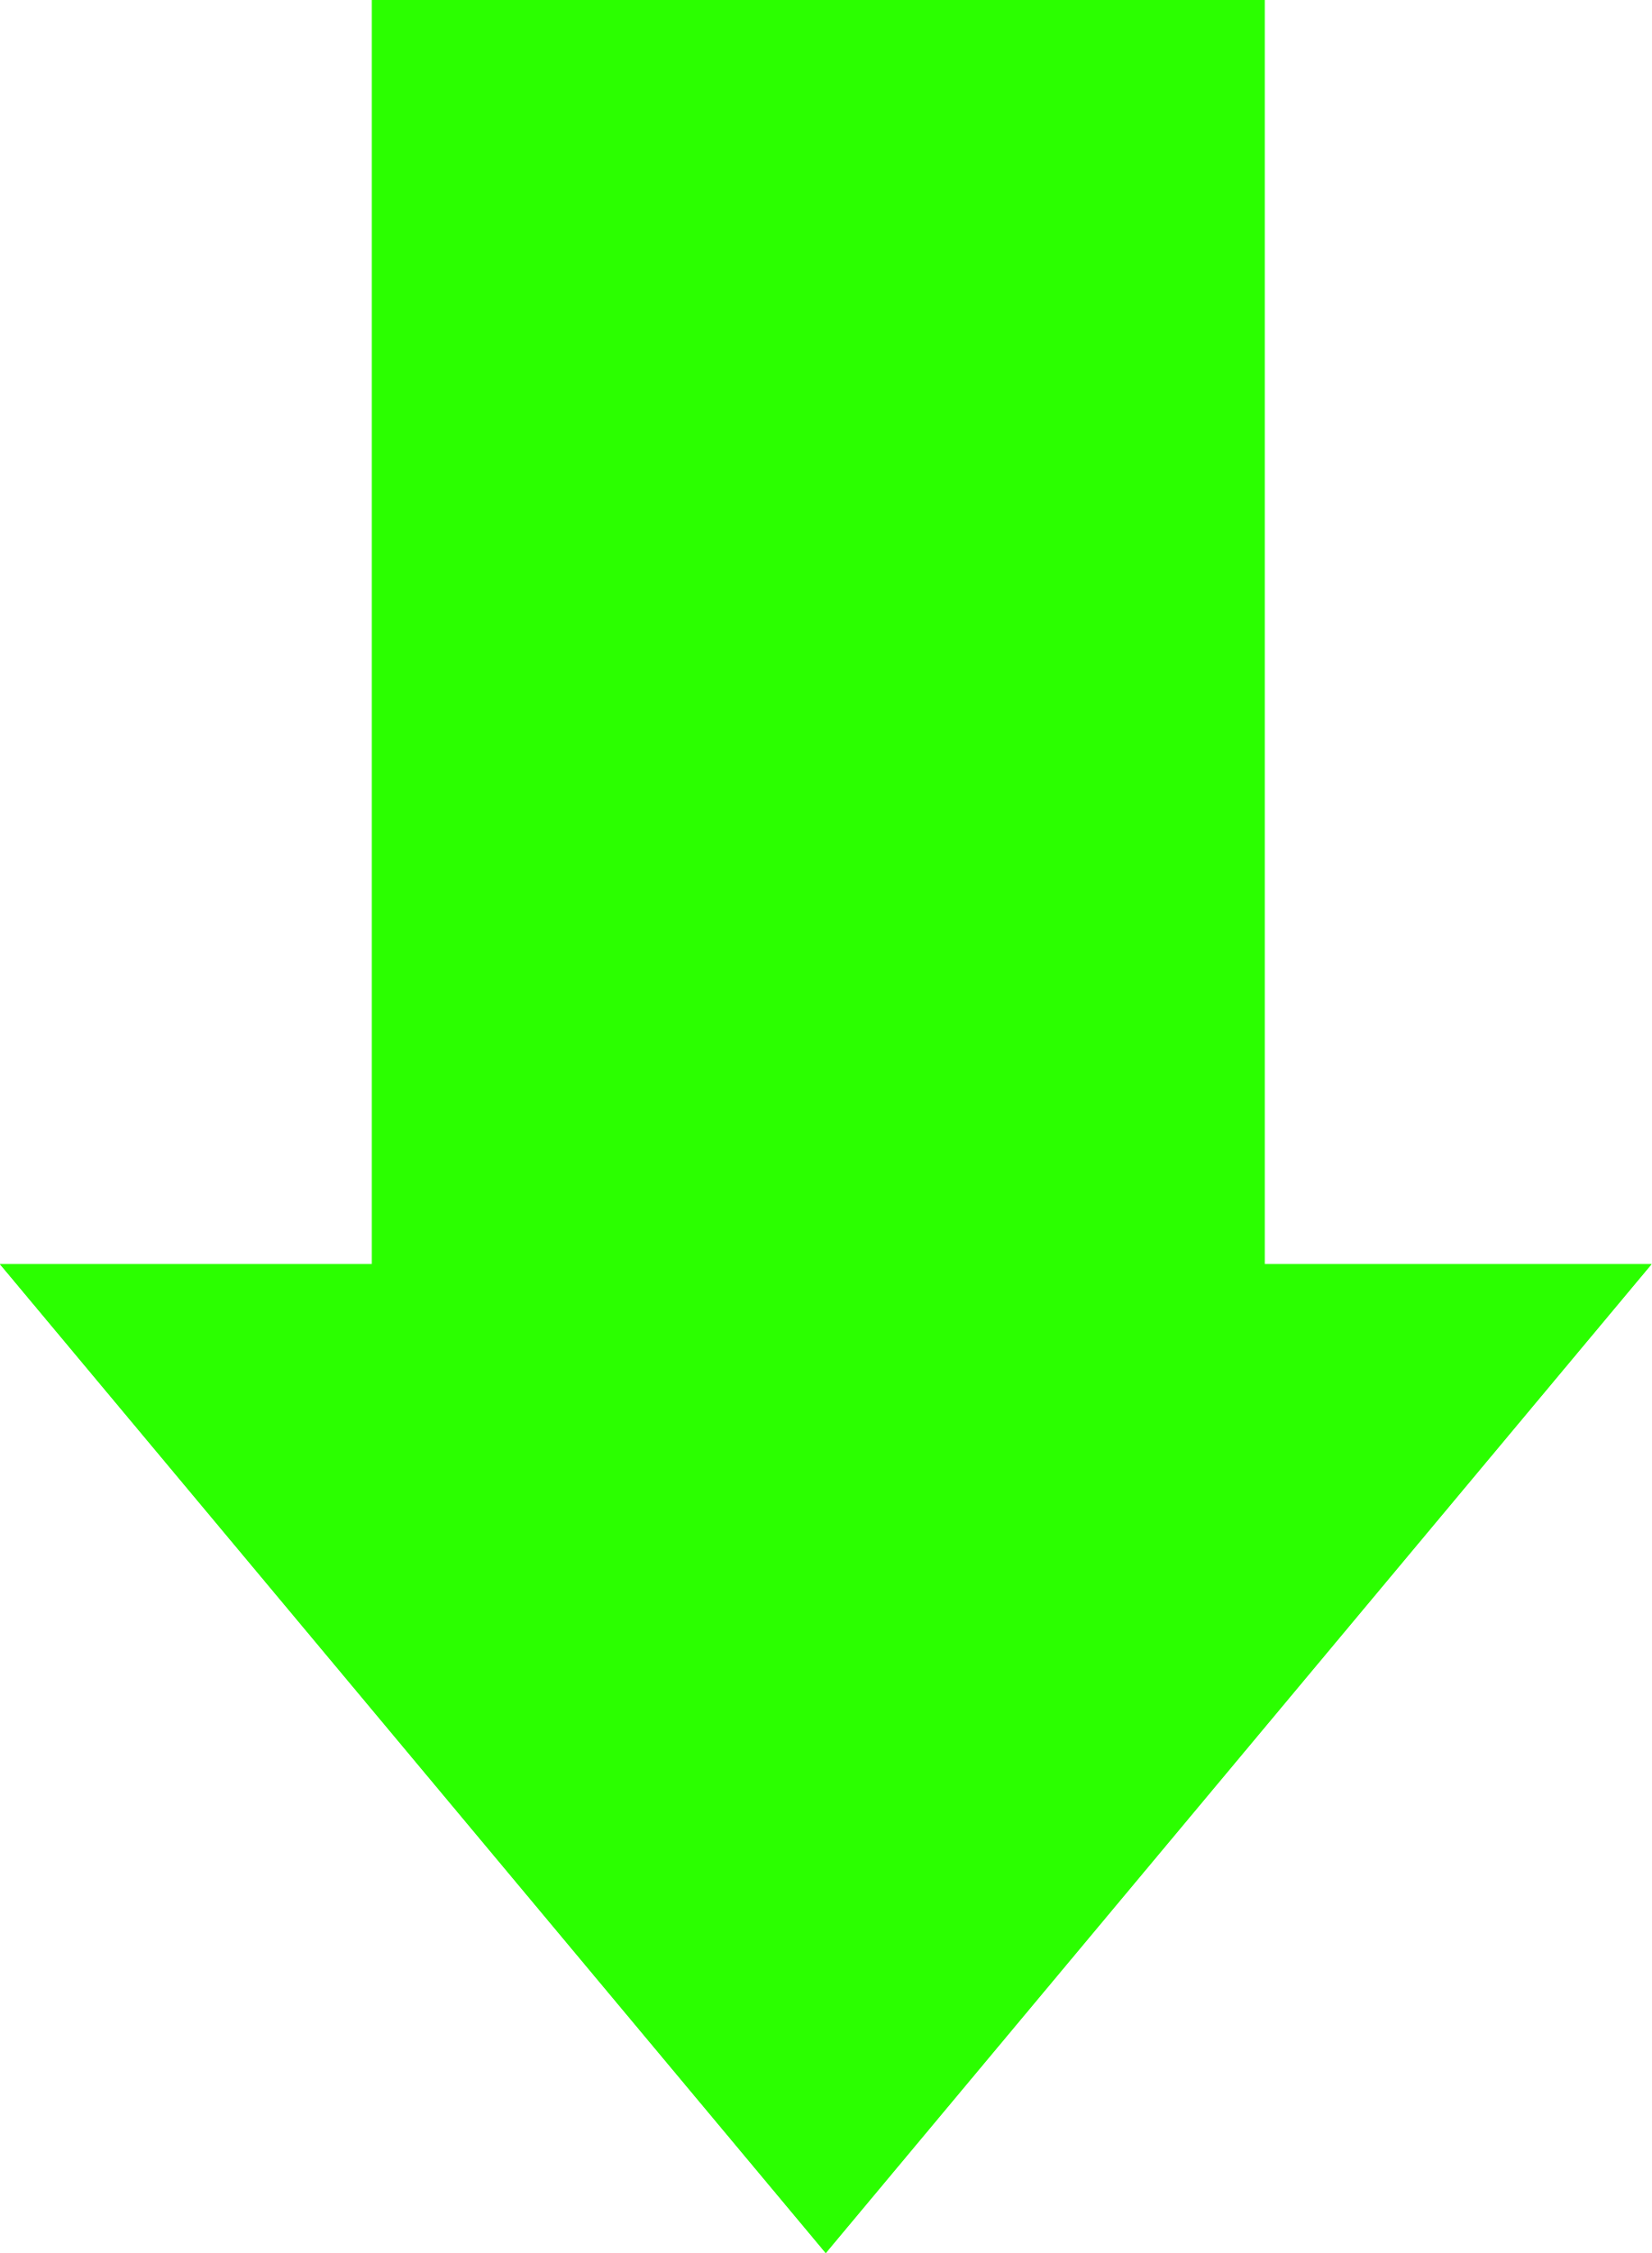
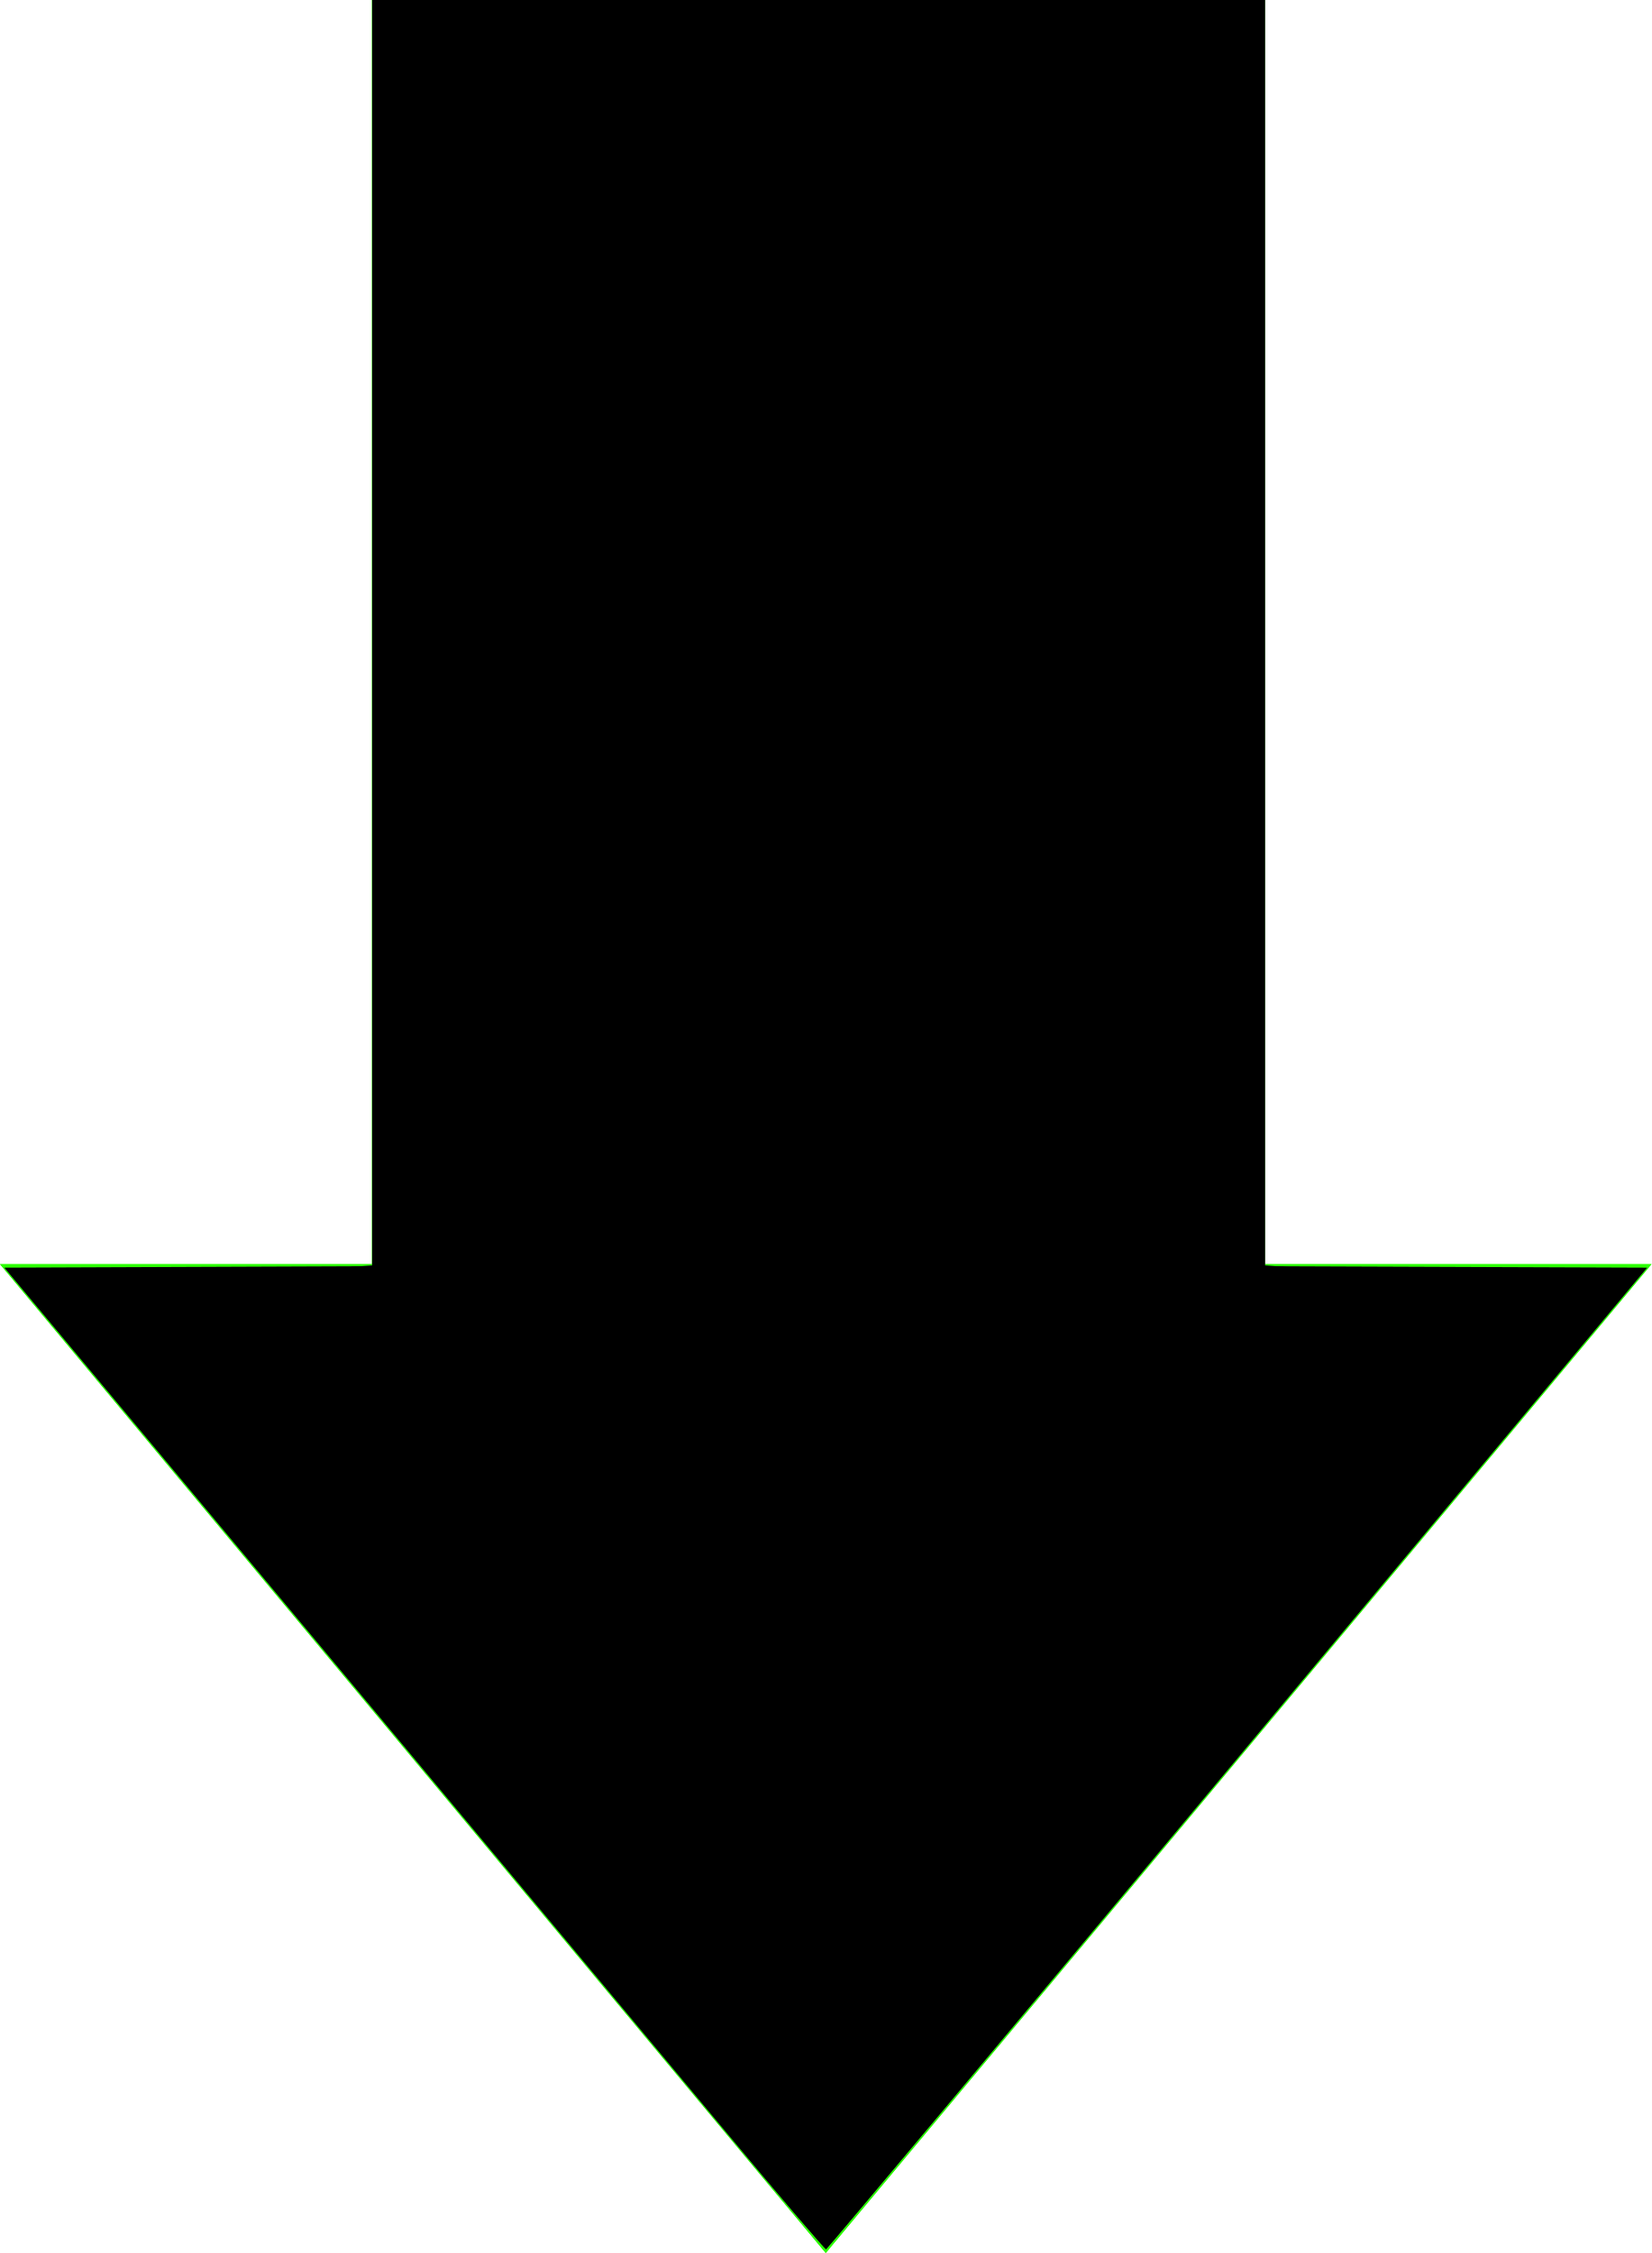
- <svg xmlns="http://www.w3.org/2000/svg" viewBox="298.949 152.289 273.889 373.667">
+ <svg xmlns="http://www.w3.org/2000/svg" viewBox="298.949 152.289 273.889 373.667" version="1.1" id="svg97">
+   <defs id="defs101" />
  <g stroke="null" id="g-3" transform="matrix(1, 0, 0, 1, 232.0973, 135.66)">
    <path stroke="#000" opacity="undefined" d="m276.587,16.629l0,221l-148.048,0l0,-221l148.048,0z" id="path-5" stroke-width="0" style="fill: rgb(43, 255, 0);" />
    <path stroke="#000" opacity="undefined" d="m340.741,226.296l-136.944,164l-136.944,-164l273.889,0z" id="path-6" stroke-width="0" style="fill: rgb(43, 255, 0);" />
    <path stroke="#000" opacity="undefined" d="m276.587,16.629l0,221l-148.048,0l0,-221l148.048,0z" id="path-7" stroke-width="0" style="fill: rgb(43, 255, 0);" />
    <path stroke="#000" opacity="undefined" d="m340.741,226.296l-136.944,164l-136.944,-164l273.889,0z" id="path-8" stroke-width="0" style="fill: rgb(43, 255, 0);" />
+     <path style="fill:#000000;stroke-width:0.473" d="M 120.051,353.194 C 110.897,342.211 80.302,305.556 52.063,271.736 l -51.344,-61.49 30.503,-0.122 30.503,-0.122 V 105.002 0 h 74.024 74.024 v 105.002 105.002 l 31.699,0.122 31.699,0.122 -67.927,81.355 c -37.36,44.745 -68.067,81.401 -68.238,81.457 -0.171,0.056 -7.801,-8.883 -16.955,-19.866 z" id="path238" transform="translate(66.85168,16.62897)" />
+     <path style="fill:#000000;stroke-width:0.473" d="M 129.001,363.379 C 124.876,358.502 101.519,330.565 77.095,301.299 52.672,272.032 25.706,239.74 17.172,229.538 8.638,219.336 1.655,210.875 1.655,210.736 c 0,-0.139 11.568,-0.253 25.706,-0.253 14.138,0 27.654,-0.138 30.035,-0.307 l 4.33,-0.307 V 104.934 0 h 74.024 74.024 v 104.934 104.934 l 4.33,0.307 c 2.381,0.169 16.429,0.307 31.218,0.307 14.788,0 26.888,0.114 26.888,0.254 0,0.238 -21.682,26.265 -82.732,99.311 -39.857,47.689 -52.119,62.199 -52.563,62.199 -0.227,0 -3.788,-3.991 -7.913,-8.869 z" id="path277" transform="translate(66.85168,16.62897)" />
  </g>
</svg>
